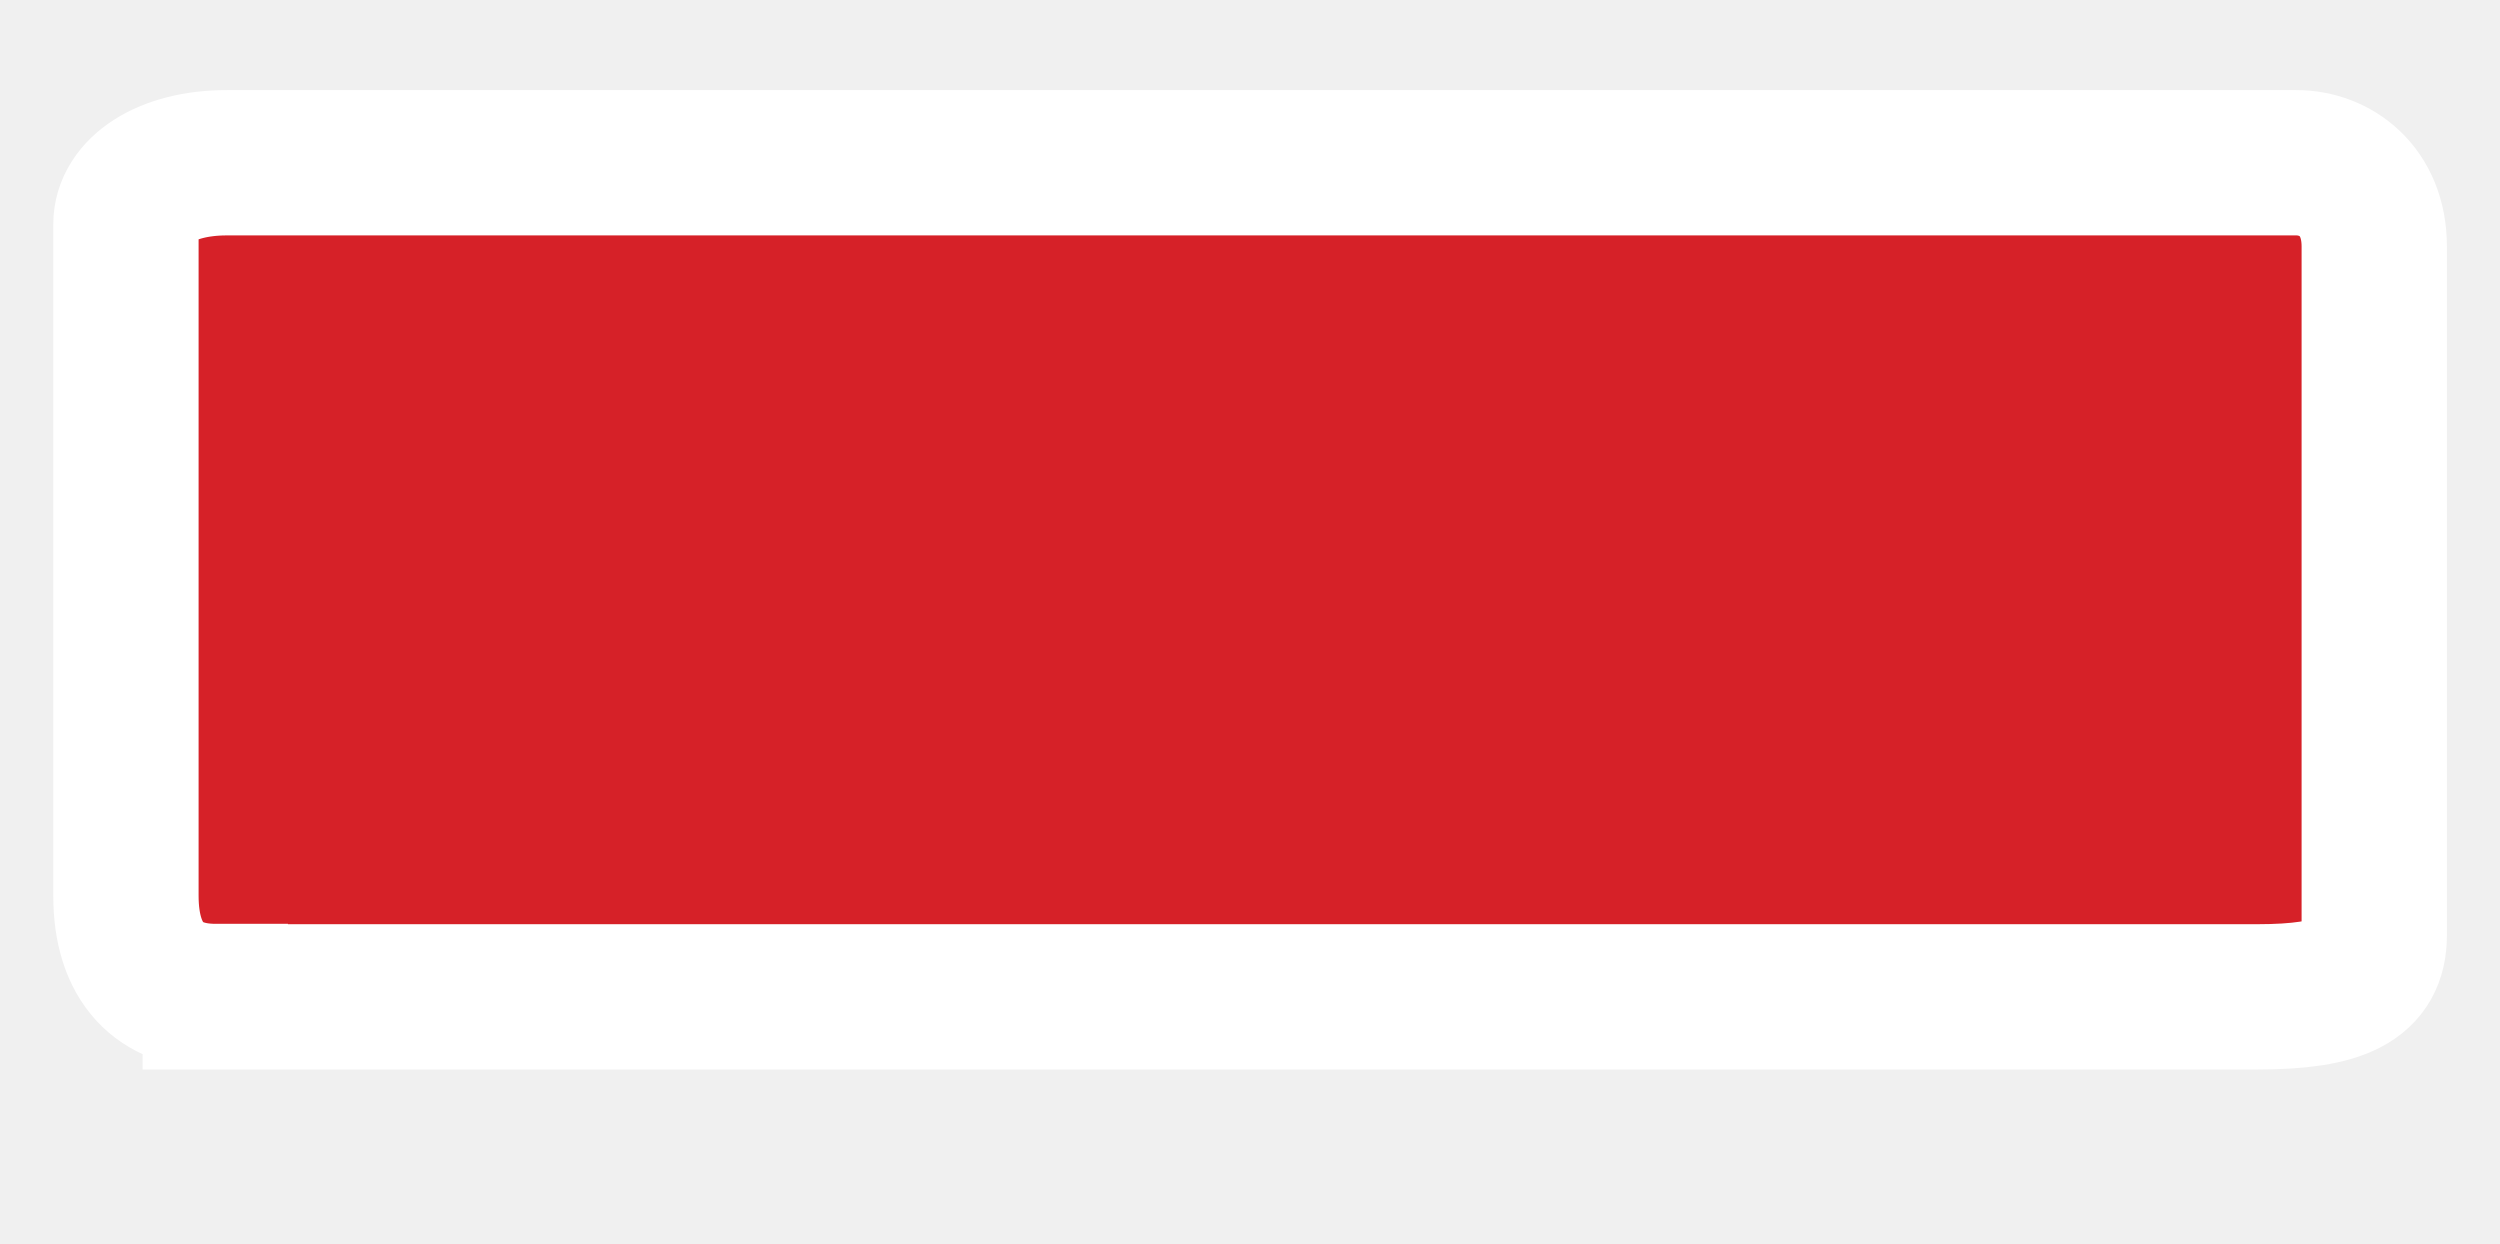
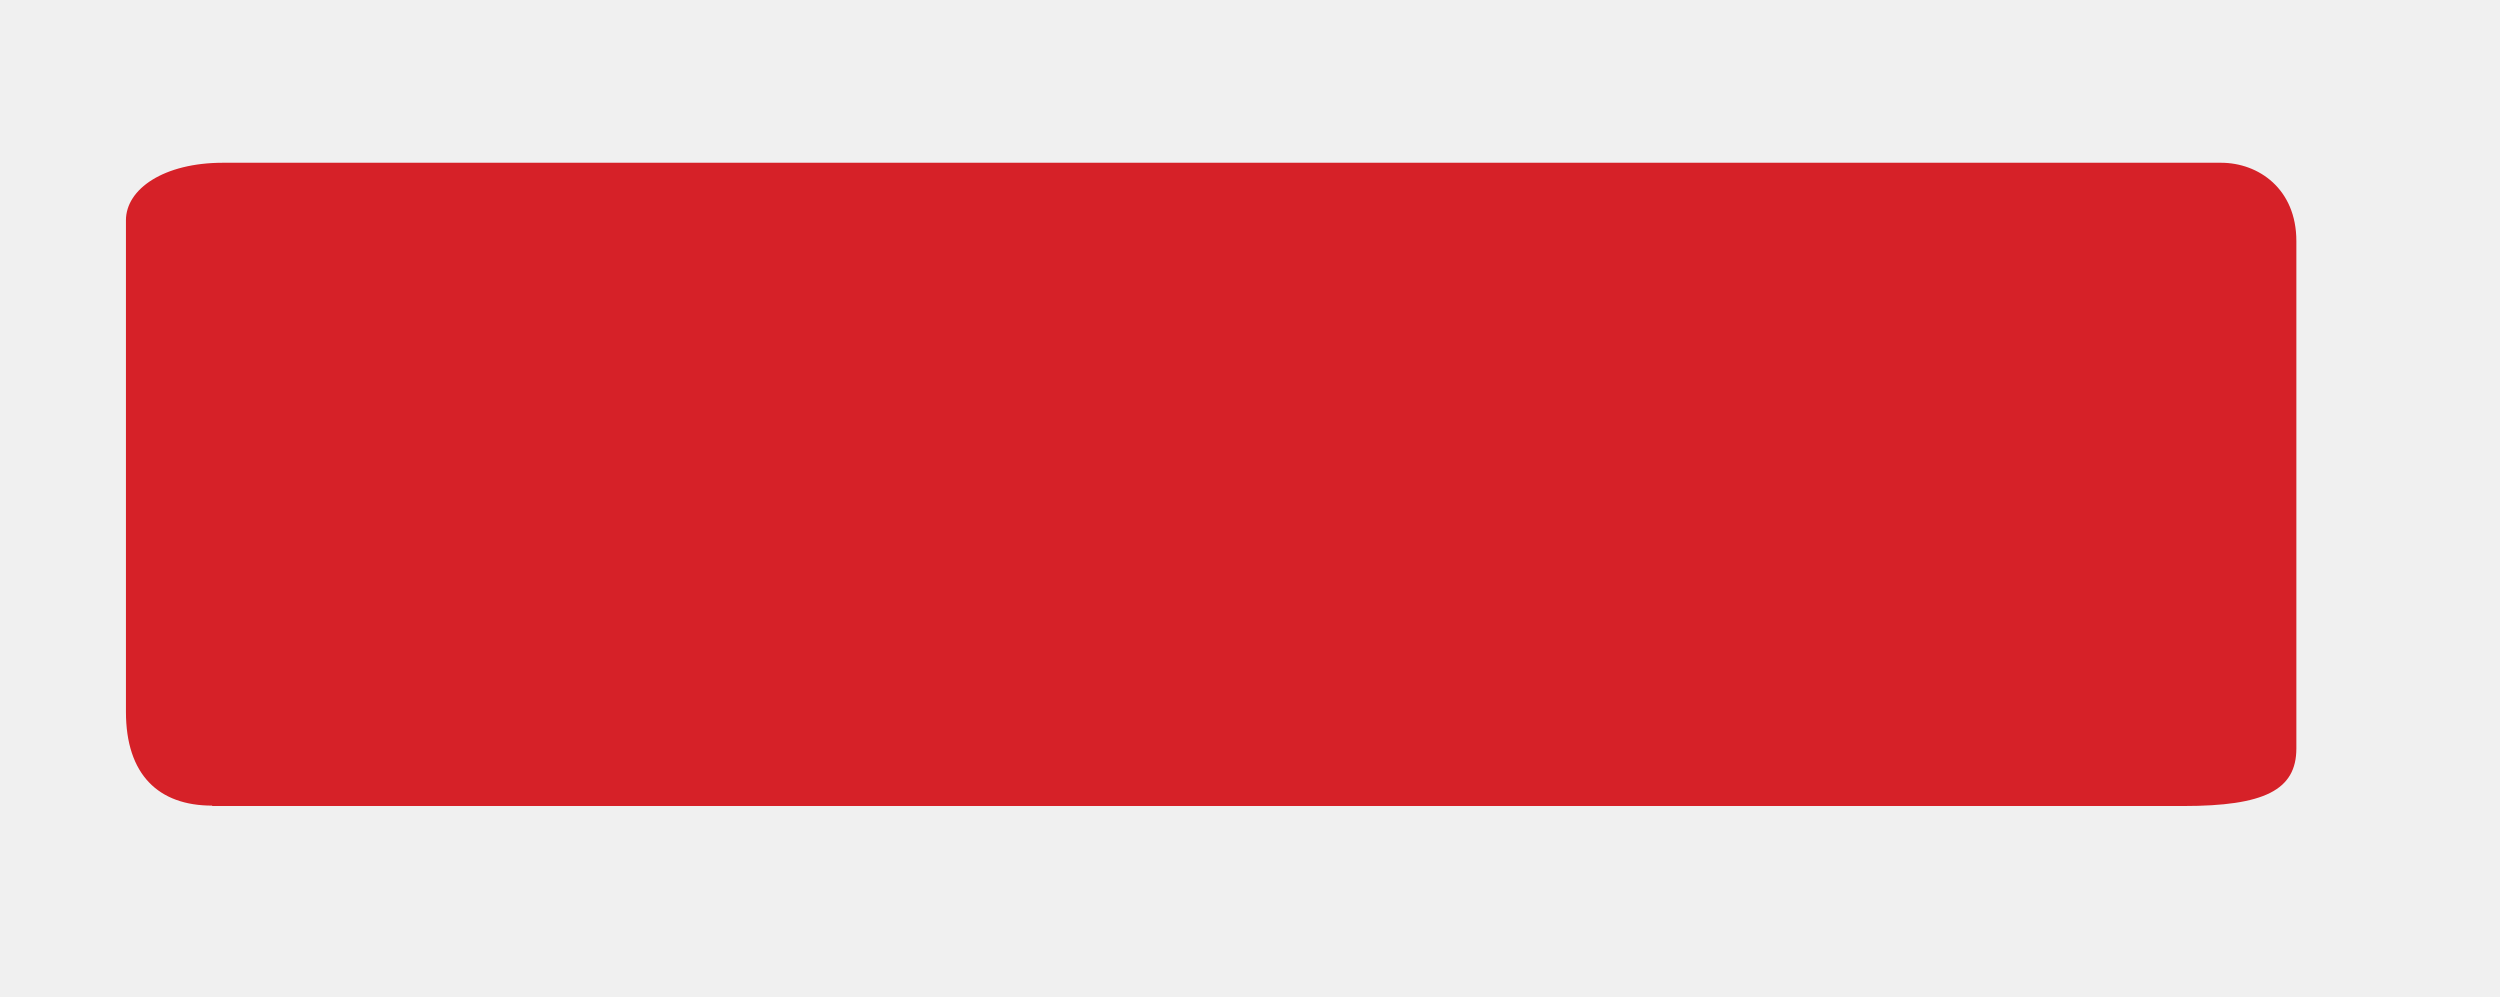
- <svg xmlns="http://www.w3.org/2000/svg" version="1.1" id="Layer_1" x="0px" y="0px" width="12.903px" height="6.418px" viewBox="-0.492 -0.946 12.903 6.418" enable-background="new -0.492 -0.946 12.903 6.418" xml:space="preserve">
+ <svg xmlns="http://www.w3.org/2000/svg" version="1.1" id="Layer_1" x="0px" y="0px" width="12.903px" height="5.143px" viewBox="-0.492 -0.946 12.903 5.143" enable-background="new -0.492 -0.946 12.903 5.143" xml:space="preserve">
  <g>
    <g>
-       <path fill="#D62128" stroke="#FFFFFF" stroke-width="0.75" stroke-miterlimit="10" d="M0.619,4.197    c-0.287,0-0.461-0.172-0.461-0.52V0.211c0-0.173,0.203-0.317,0.52-0.317h10.682c0.201,0,0.402,0.145,0.402,0.432v3.555    c0,0.23-0.172,0.318-0.604,0.318H0.619V4.197z" />
+       <path fill="#D62128" d="M0.603,3.212c-0.277,0-0.445-0.16-0.445-0.484V0.191c0-0.162,0.196-0.297,0.501-0.297h10.312    c0.194,0,0.389,0.135,0.389,0.404v2.619c0,0.215-0.166,0.297-0.583,0.297H0.603V3.212z" />
    </g>
  </g>
</svg>
